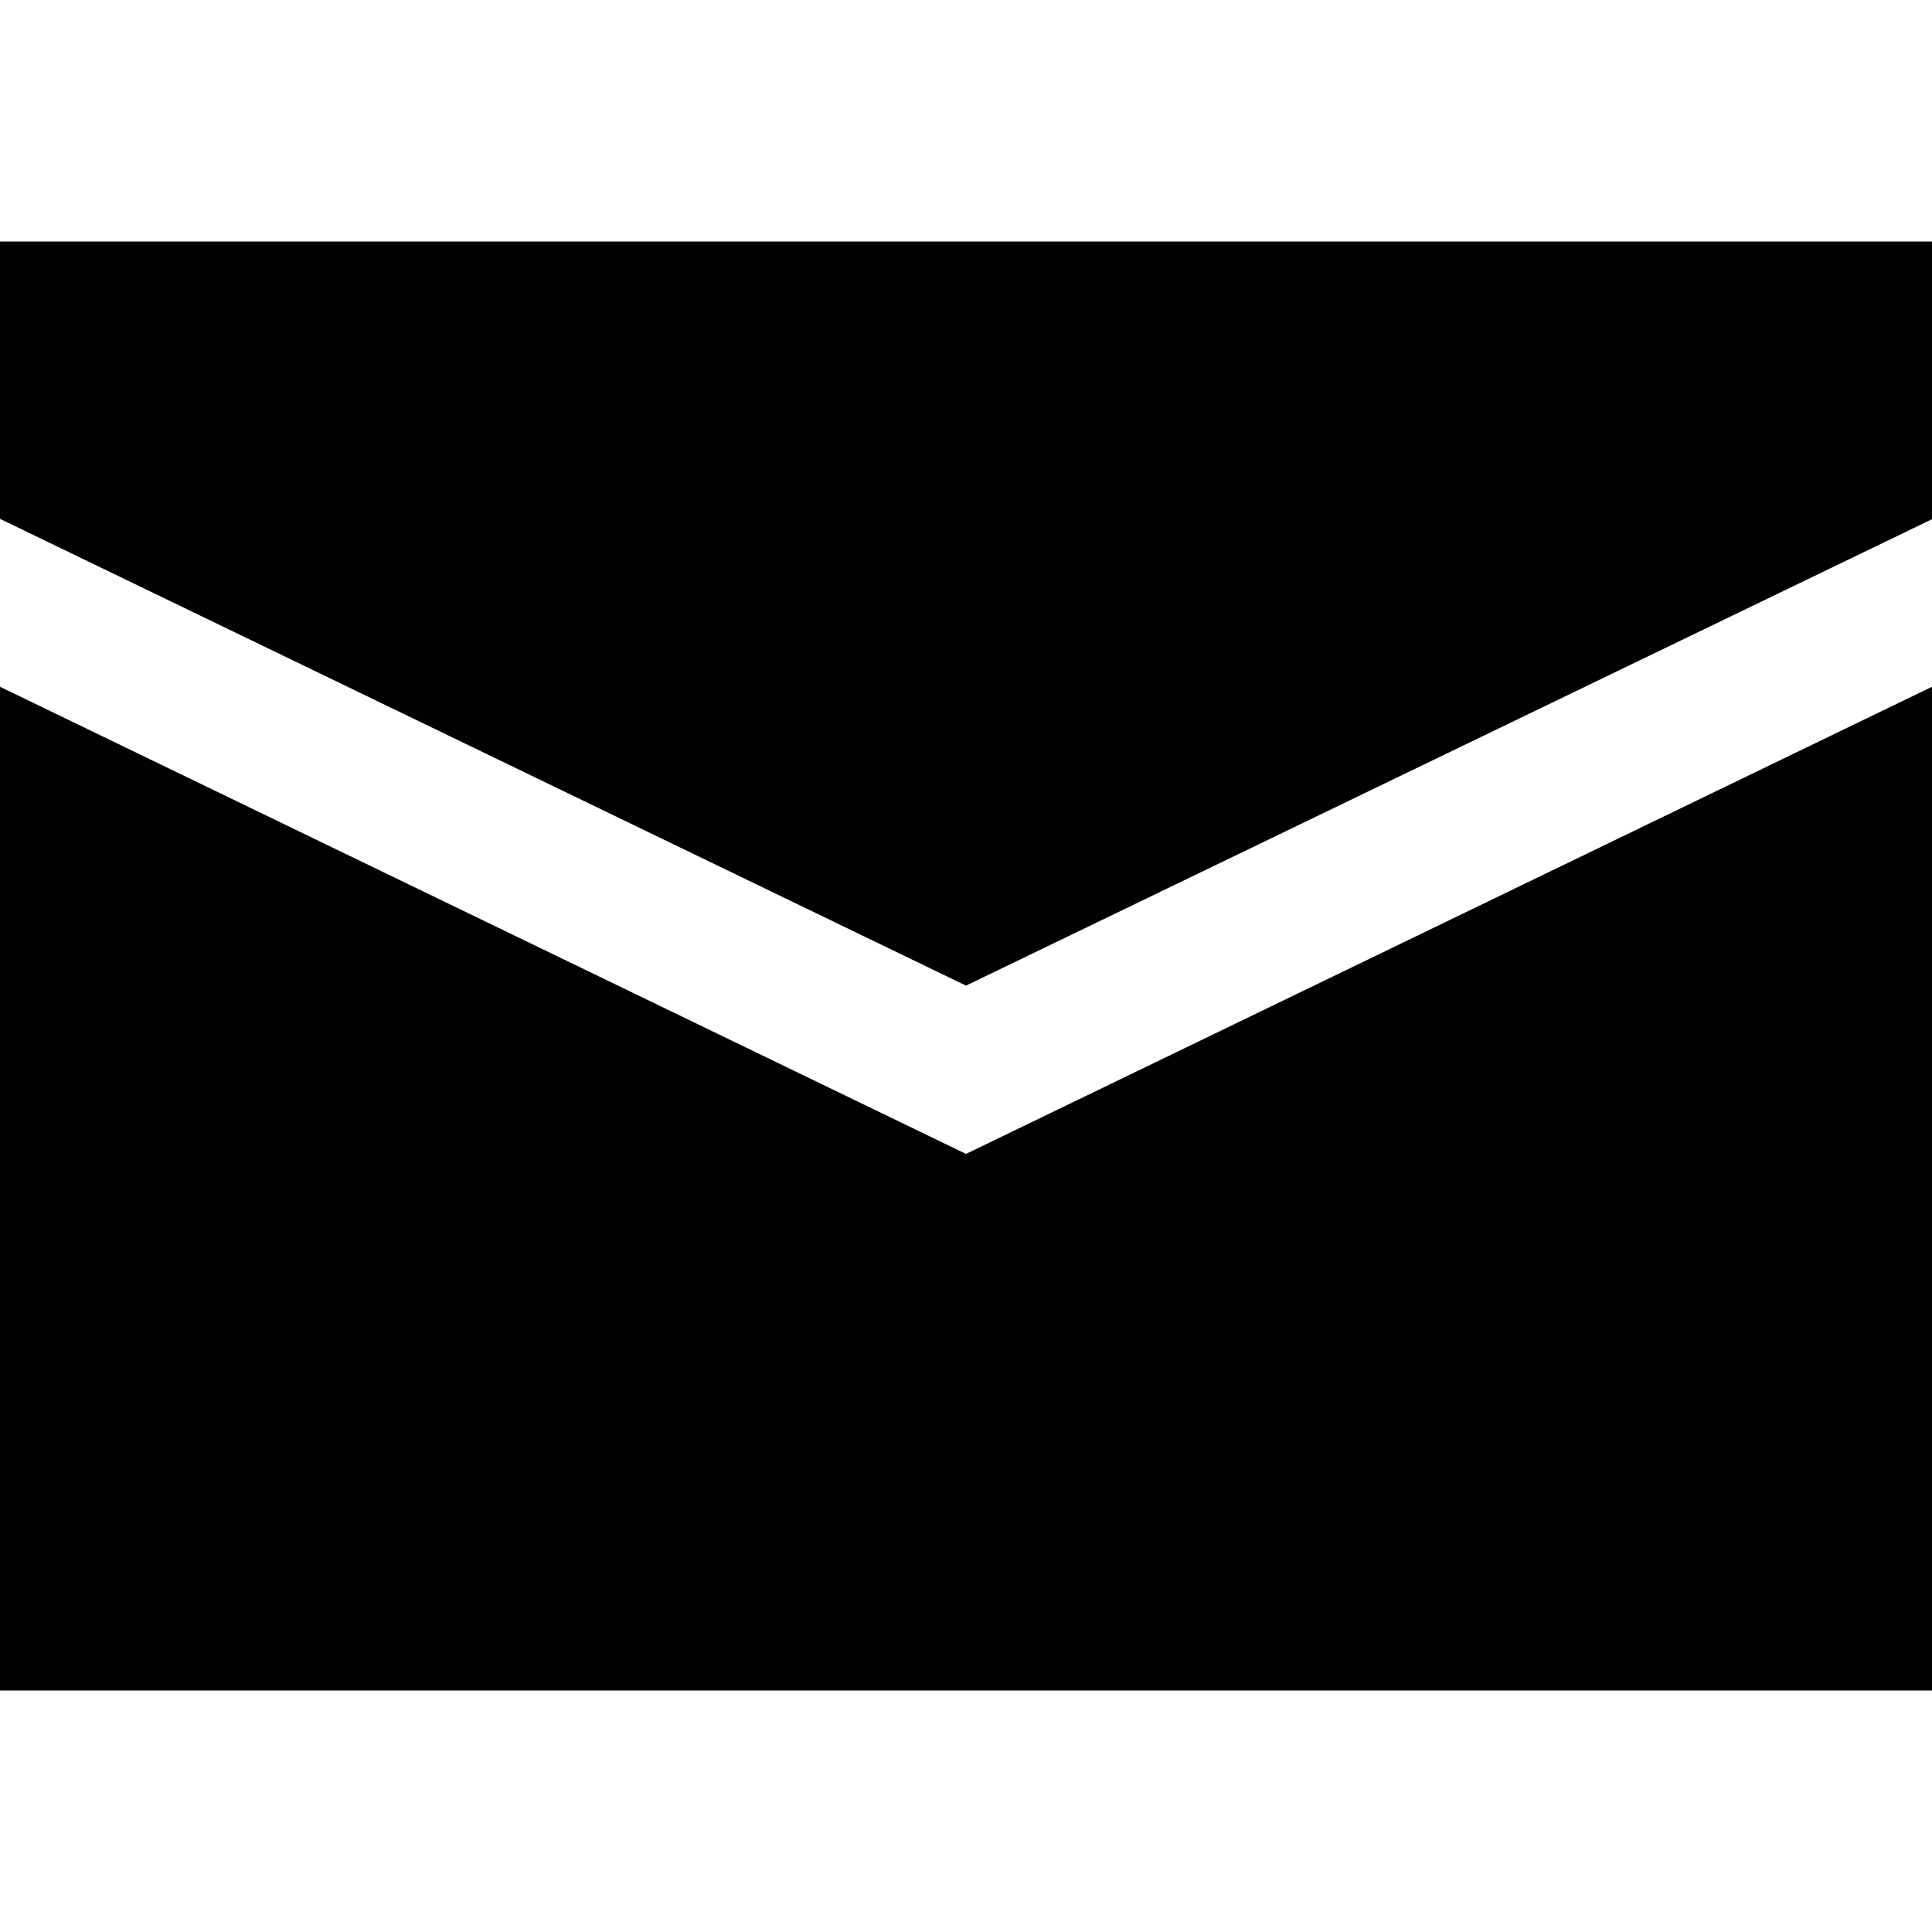
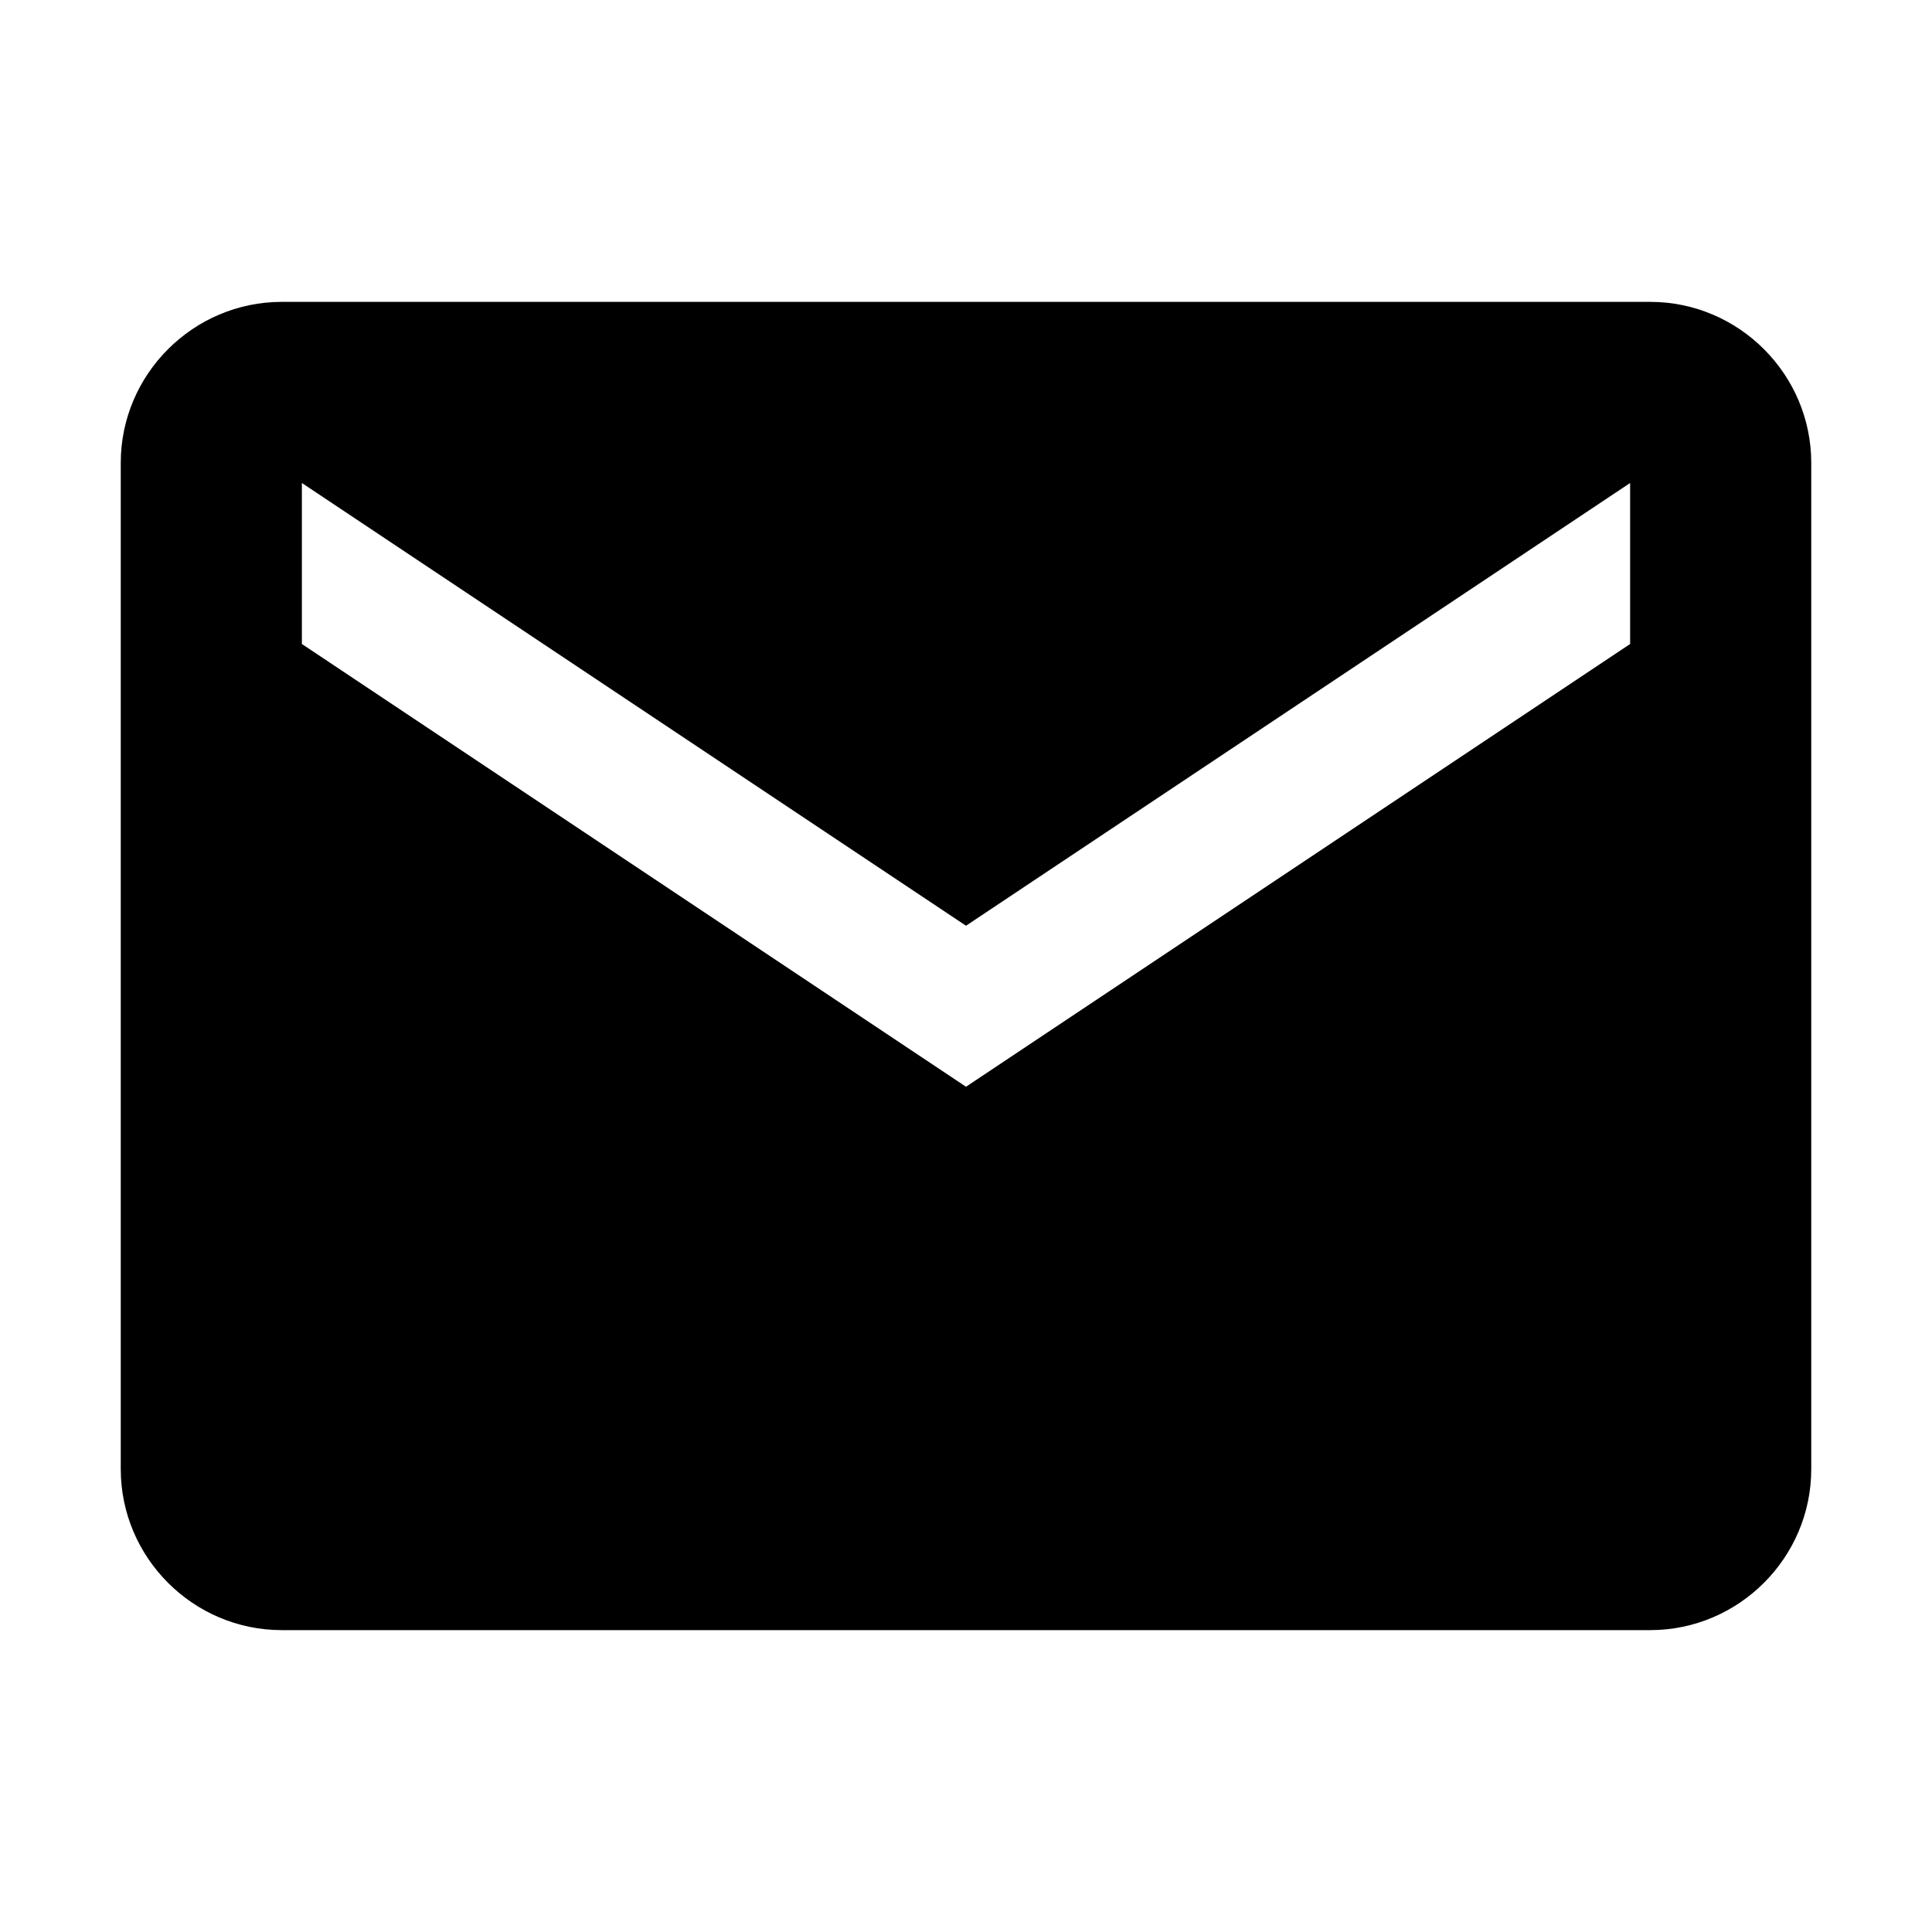
- <svg xmlns="http://www.w3.org/2000/svg" version="1.1" id="Layer_1" x="0px" y="0px" width="512px" height="512px" viewBox="0 0 512 512" style="enable-background:new 0 0 512 512;" xml:space="preserve">
-   <style type="text/css">
- 
- 	.st0{fill:#010101;}
- 
- </style>
-   <g>
-     <polygon class="st0" points="256,305.8 0,182 0,448 512,448 512,182  " />
-     <polygon class="st0" points="512,137.6 512,64 0,64 0,137.5 256,261.2  " />
+ <svg xmlns="http://www.w3.org/2000/svg" version="1.1" id="Layer_1" x="0px" y="0px" width="512px" height="512px" viewBox="0 0 512 512" enable-background="new 0 0 512 512" xml:space="preserve">
+   <g id="Icon_19_">
+     <g>
+       <path d="M437.332,80H74.668C51.199,80,32,99.198,32,122.667v266.666C32,412.802,51.199,432,74.668,432h362.664    C460.801,432,480,412.802,480,389.333V122.667C480,99.198,460.801,80,437.332,80z M432,170.667L256,288L80,170.667V128    l176,117.333L432,128V170.667z" />
+     </g>
  </g>
</svg>
